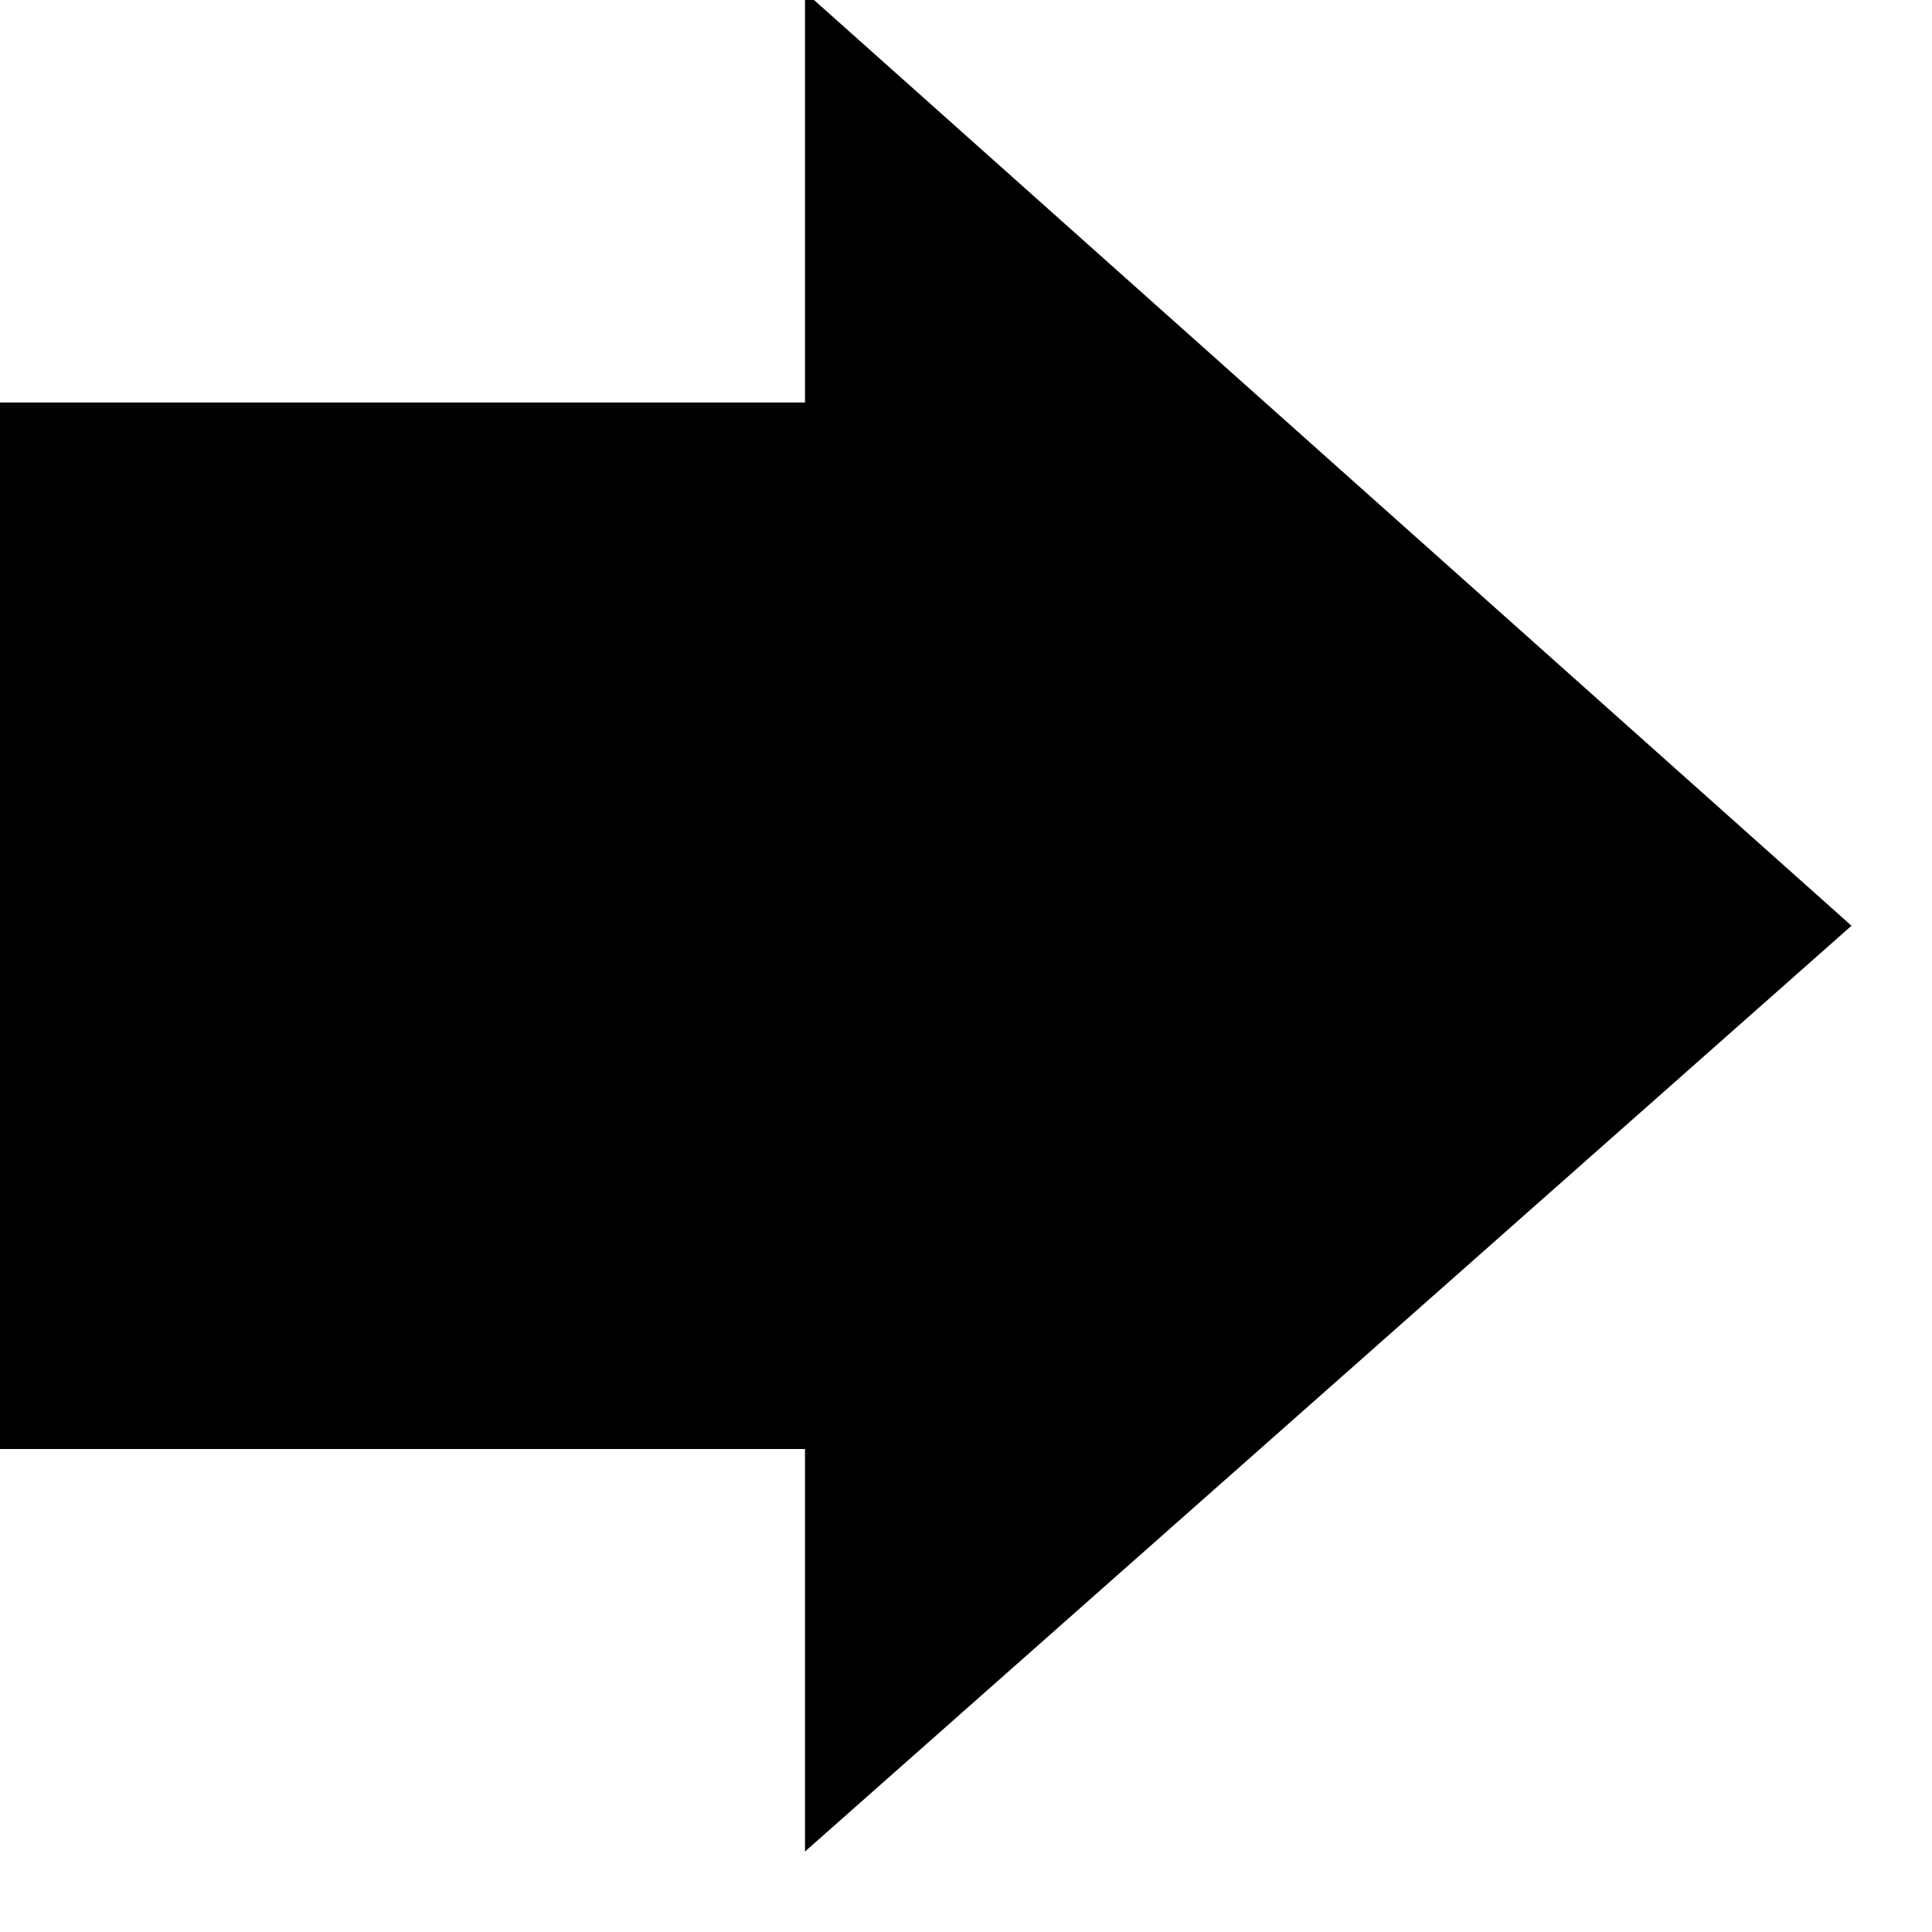
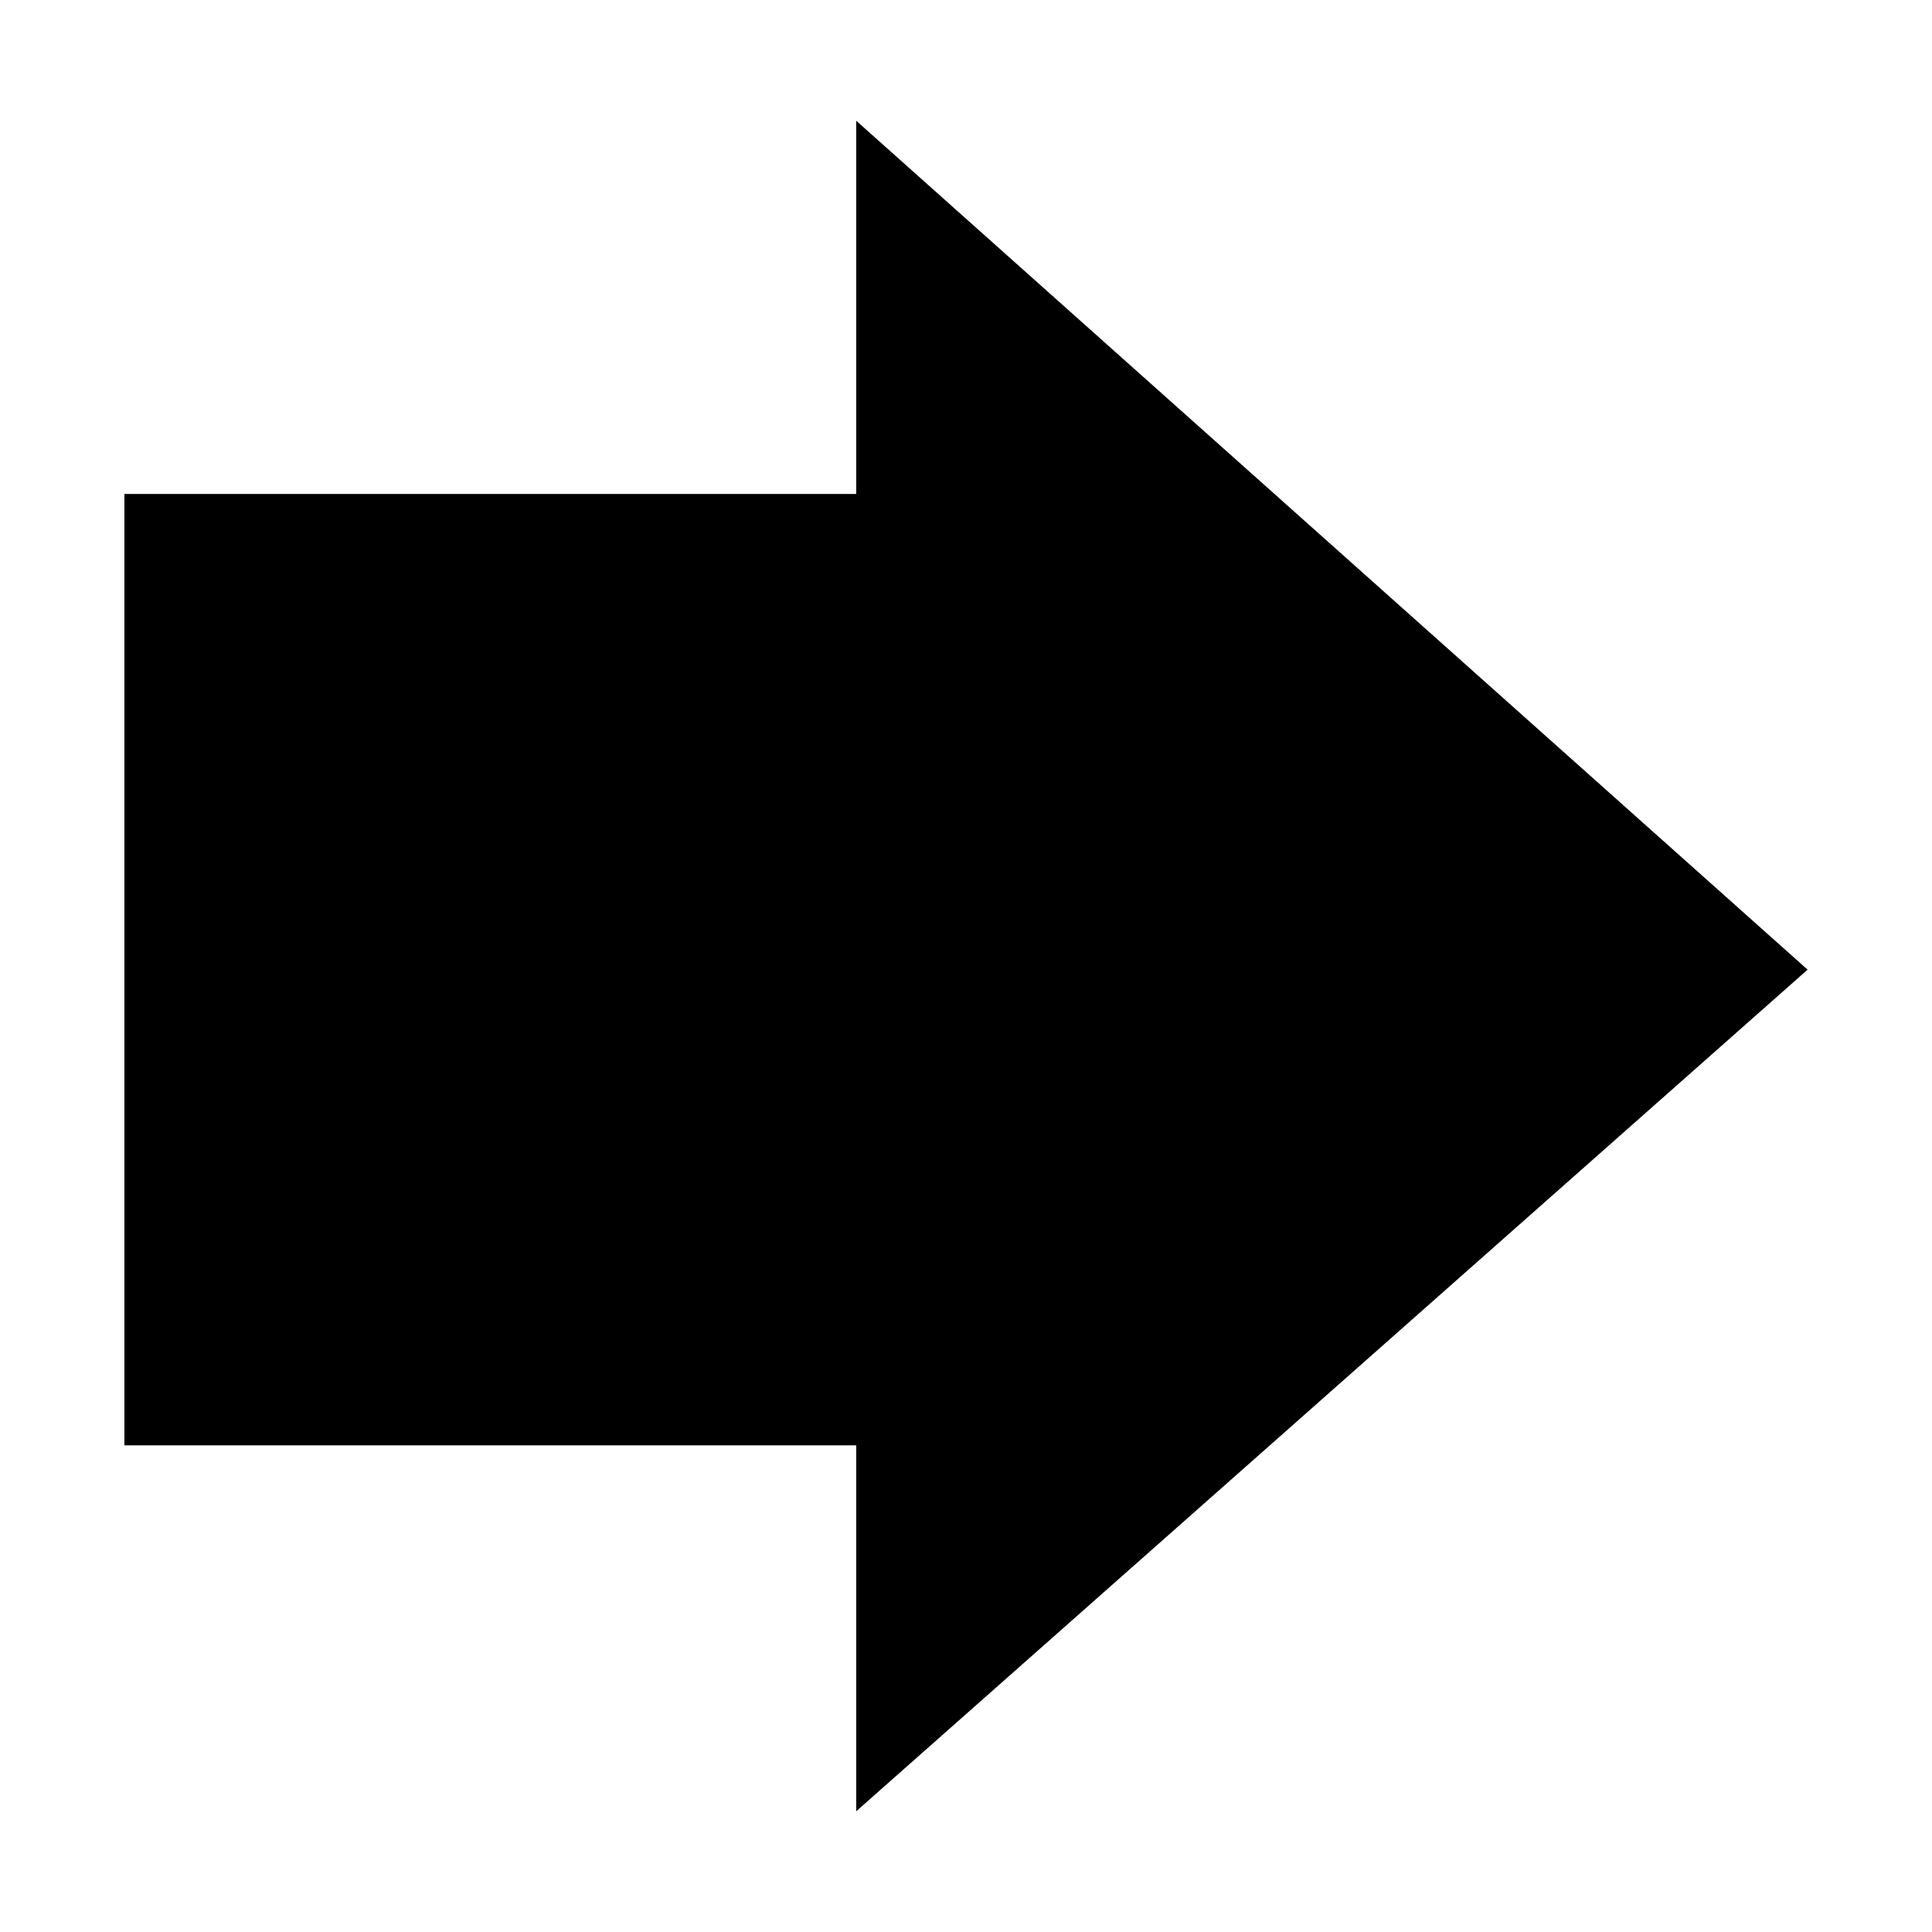
- <svg xmlns="http://www.w3.org/2000/svg" version="1.1" width="32" height="32" viewBox="0 0 24 24">
+ <svg xmlns="http://www.w3.org/2000/svg" version="1.1" width="32" height="32" viewBox="-1.7 -1.75 26.4 26.4">
  <path class="fill-active" d="m0 5h15v13h-15z" />
  <path class="fill-active" d="m10-.1l13 11.6-13 11.5z" />
  <path class="fill-bright" d="m9.5 8.9v2h0c-.3-.3-.6-.4-.9-.4-.8 0-1.3.5-1.5 1.2-.2-.8-.8-1.2-1.7-1.2-.7 0-1.3.3-1.6.8v-.6h-1.5v-.7h1.6v-1.1h-2.9v4.9h1.3v-2.1h1.3c0 .2-.1.3-.1.5 0 1 .8 1.7 1.8 1.7.8 0 1.4-.4 1.7-1.1h-1.1c-.2.2-.3.3-.6.3-.4 0-.7-.3-.7-.7h2.4c.1.9.7 1.6 1.6 1.6.4 0 .7-.2.9-.5h0v .3h1.2v-4.9zm-4.8 2.9c.1-.3.3-.5.6-.5.3 0 .6.2.6.5.1 0-1.2 0-1.2 0zm4.1 1.3c-.4 0-.7-.4-.7-.8 0-.4.2-.9.7-.9.5 0 .7.4.7.9 0 .4-.2.8-.7.8z" />
  <path class="fill-bright" d="m10.7 13.8v-4.9h2.7v1.1h-1.6v.7h1.6v1.1h-1.6v.9h1.6v1.1z" />
  <path class="fill-bright" d="m16.2 13.8l-.7-.7-.7.7h-1.4l1.4-1.5-1.4-1.6h1.5l.7.8.6-.8h1.5l-1.4 1.6 1.4 1.5z" />
</svg>
